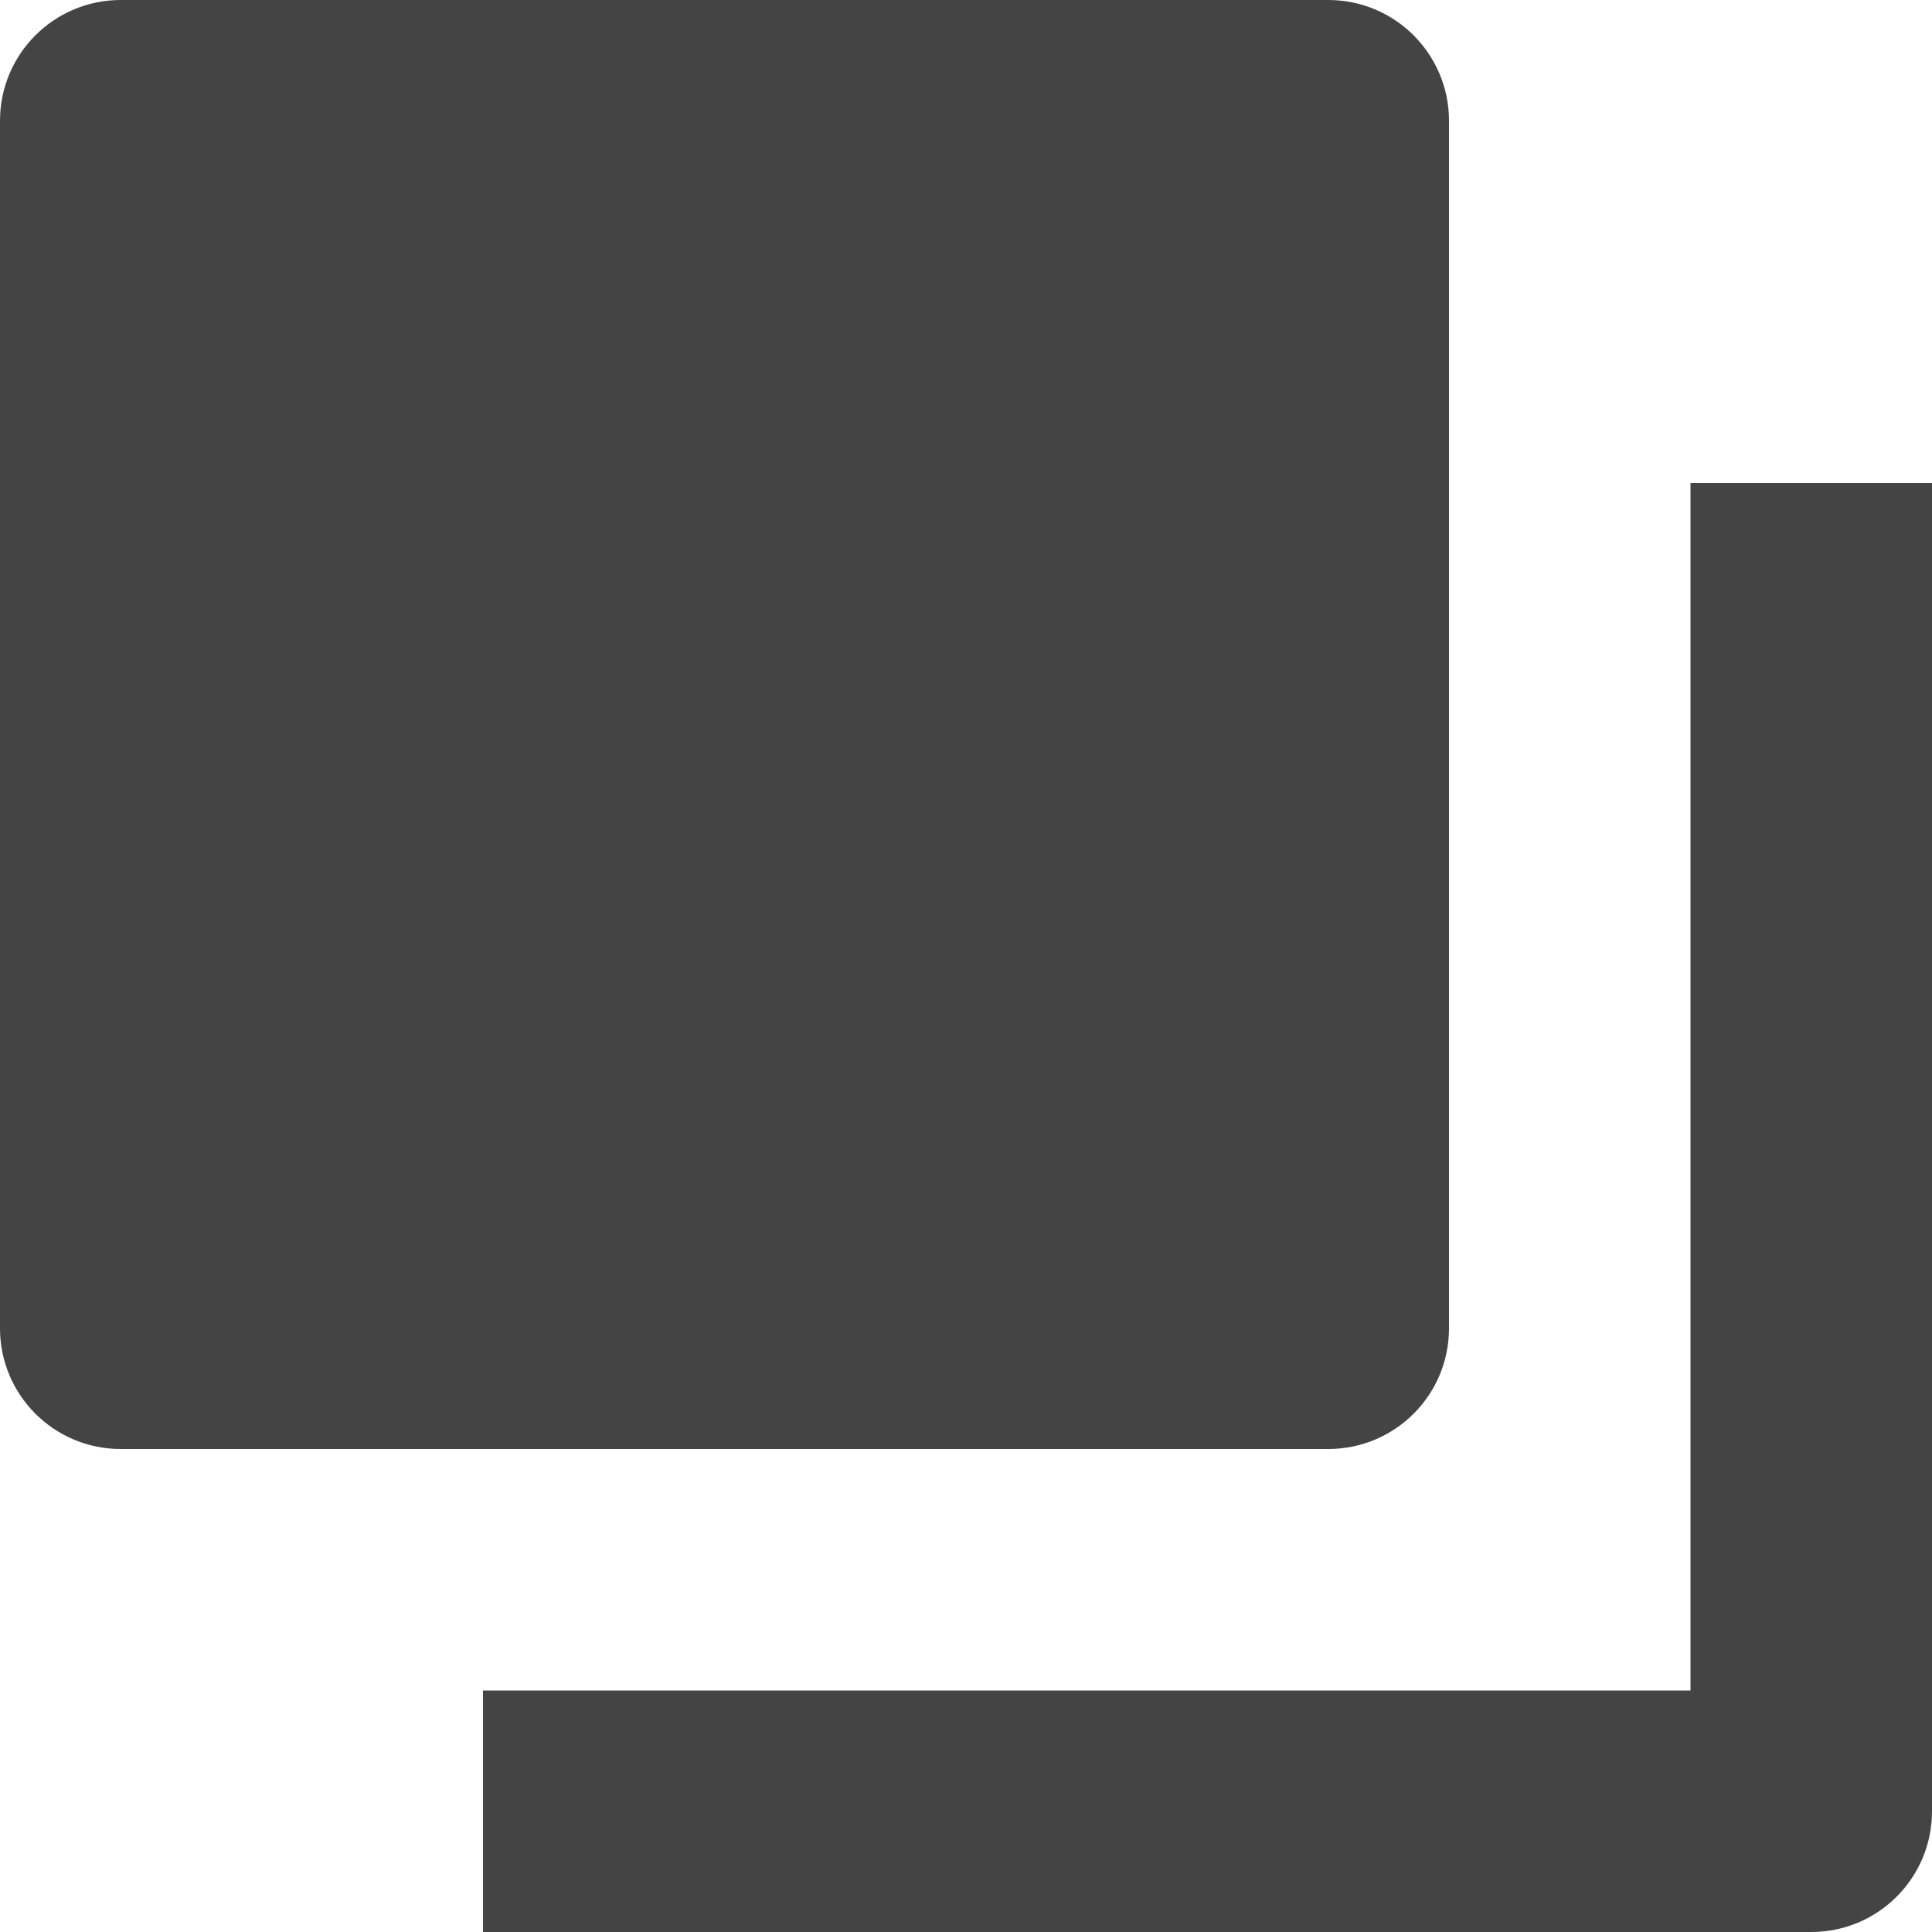
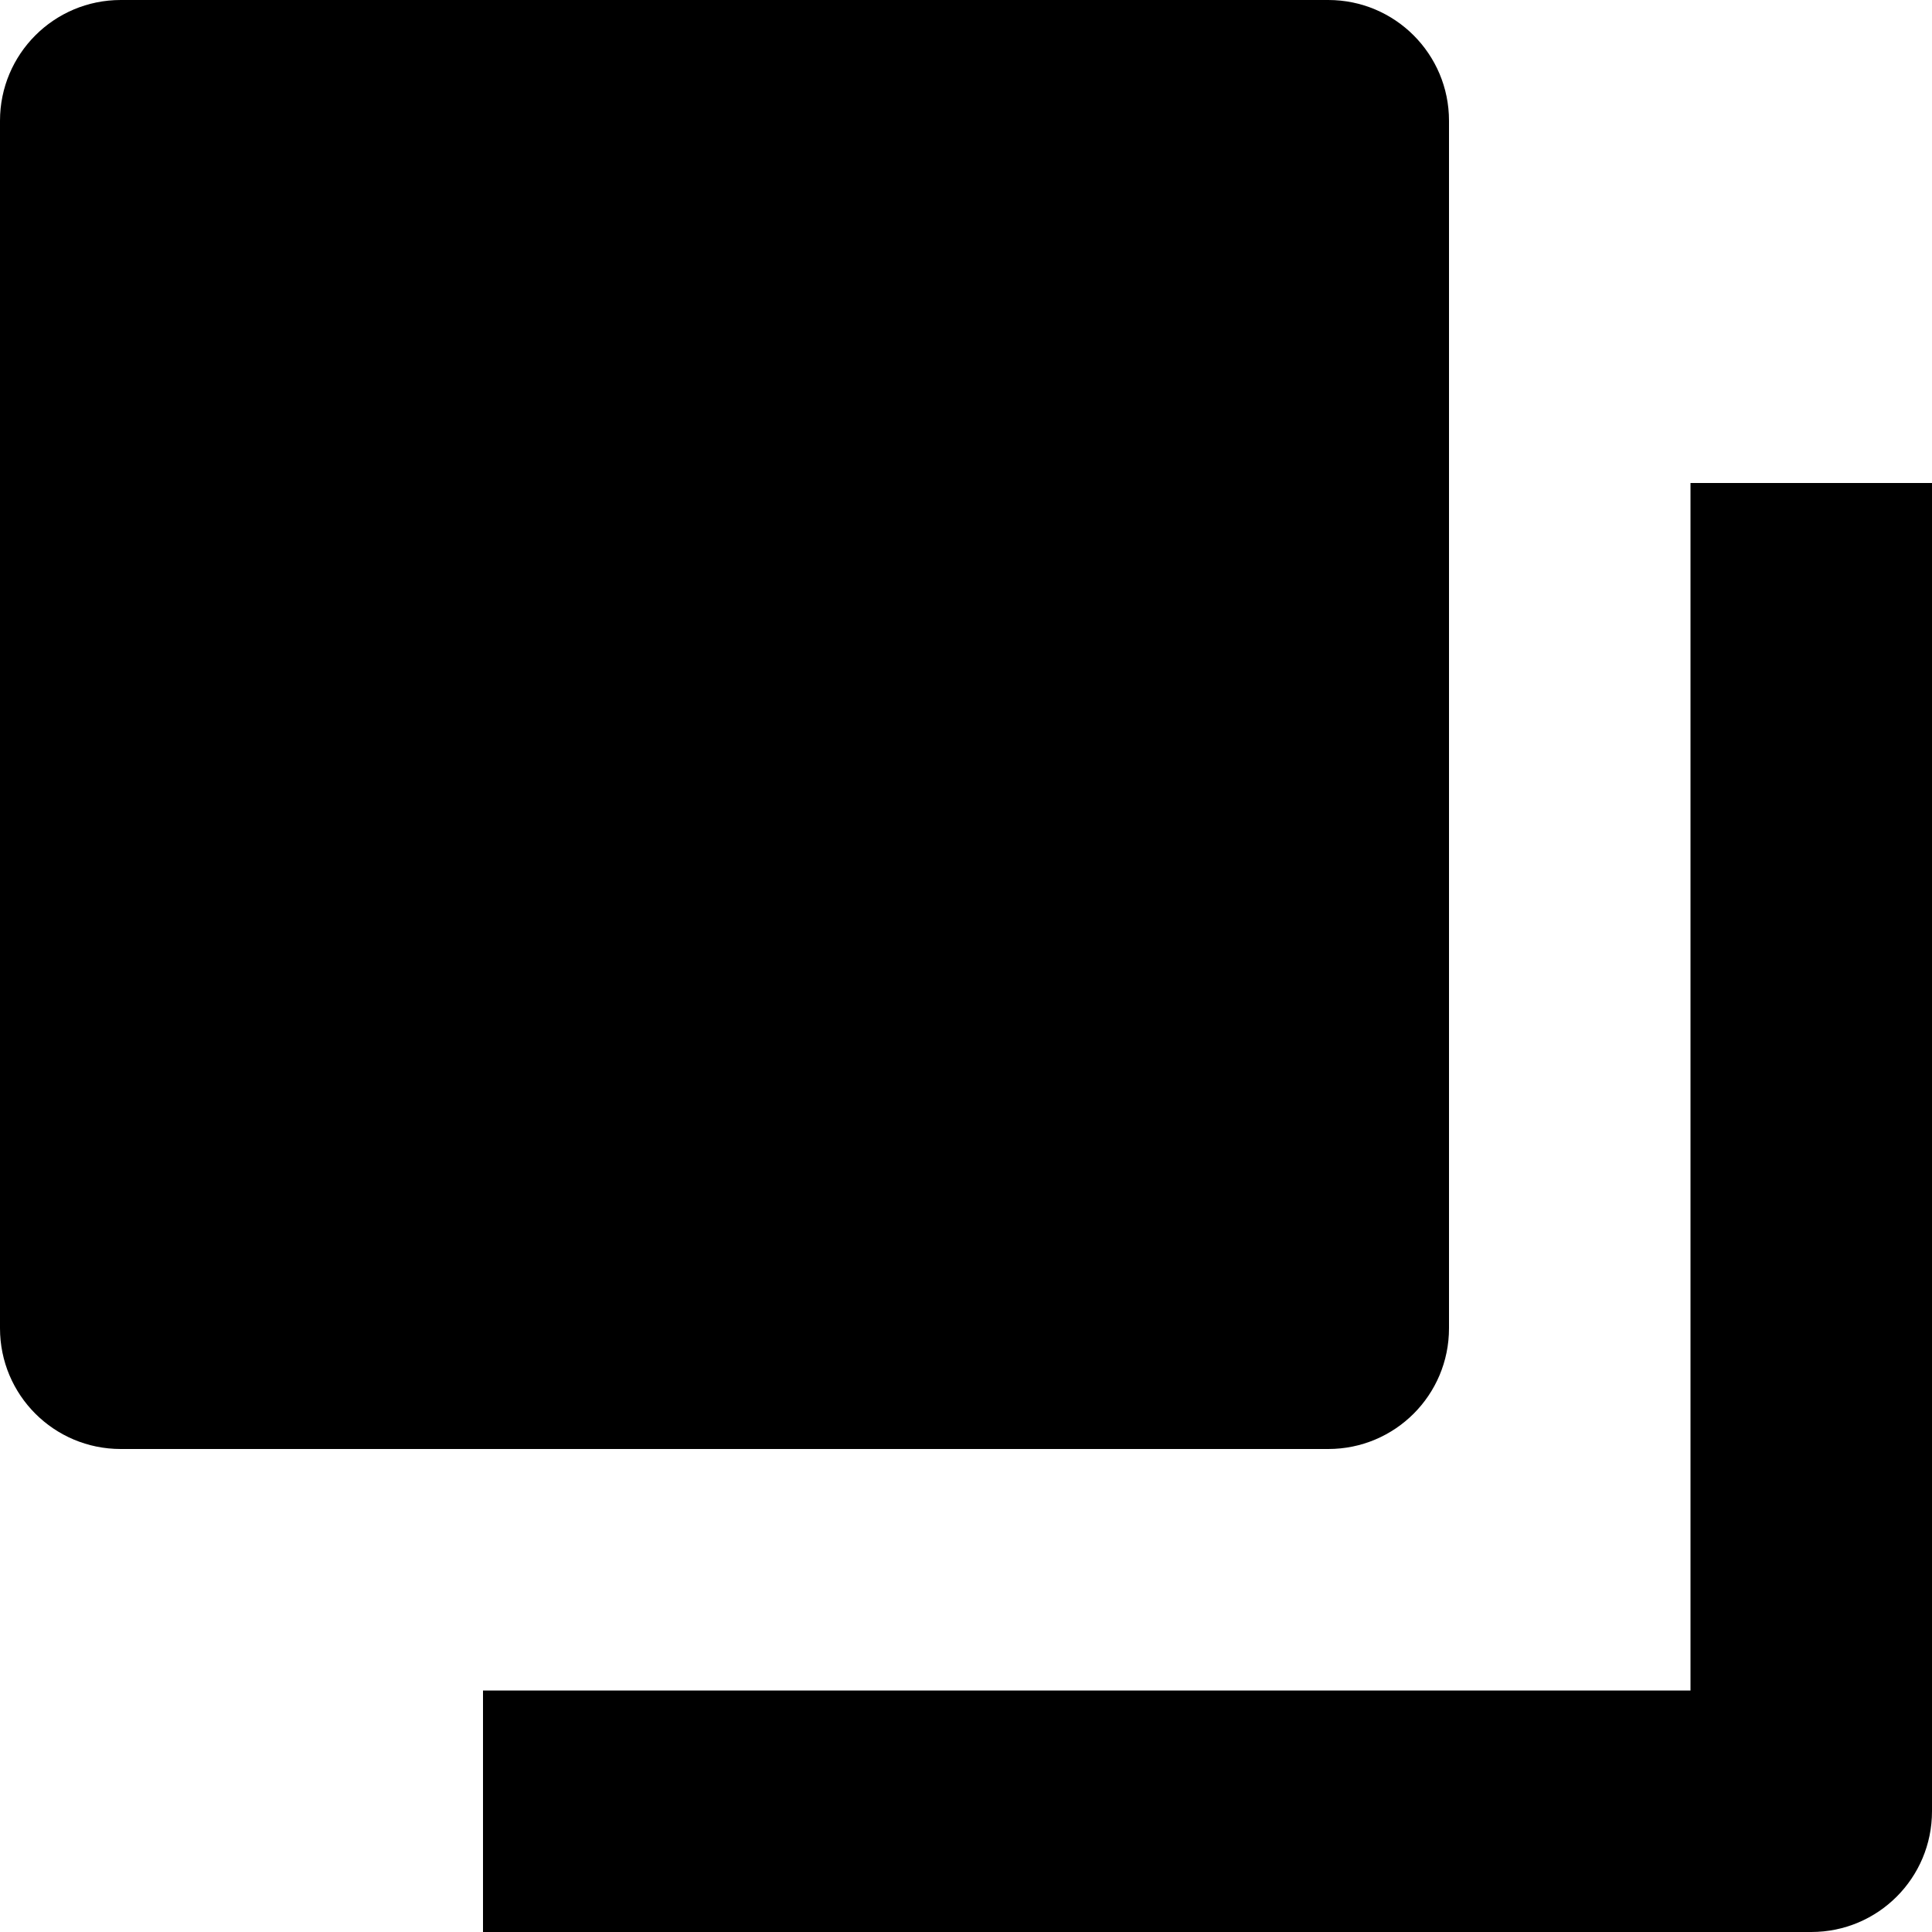
- <svg xmlns="http://www.w3.org/2000/svg" x="0px" y="0px" viewBox="0 0 16 16" width="16" height="16">
-   <g class="nc-icon-wrapper" fill="#444444">
-     <path fill="#444444" d="M11,12H1c-0.553,0-1-0.447-1-1V1c0-0.552,0.447-1,1-1h10c0.553,0,1,0.448,1,1v10C12,11.553,11.553,12,11,12z " />
-     <path data-color="color-2" fill="#444444" d="M15,16H4v-2h10V4h2v11C16,15.553,15.553,16,15,16z" />
-   </g>
+ <svg xmlns="http://www.w3.org/2000/svg" version="1.1" width="32" height="32" viewBox="0 0 32 32">
+   <path d="M22 24h-20c-1.106 0-2-0.894-2-2v-20c0-1.104 0.894-2 2-2h20c1.106 0 2 0.896 2 2v20c0 1.106-0.894 2-2 2z" />
+   <path d="M30 32h-22v-4h20v-20h4v22c0 1.106-0.894 2-2 2z" />
</svg>
